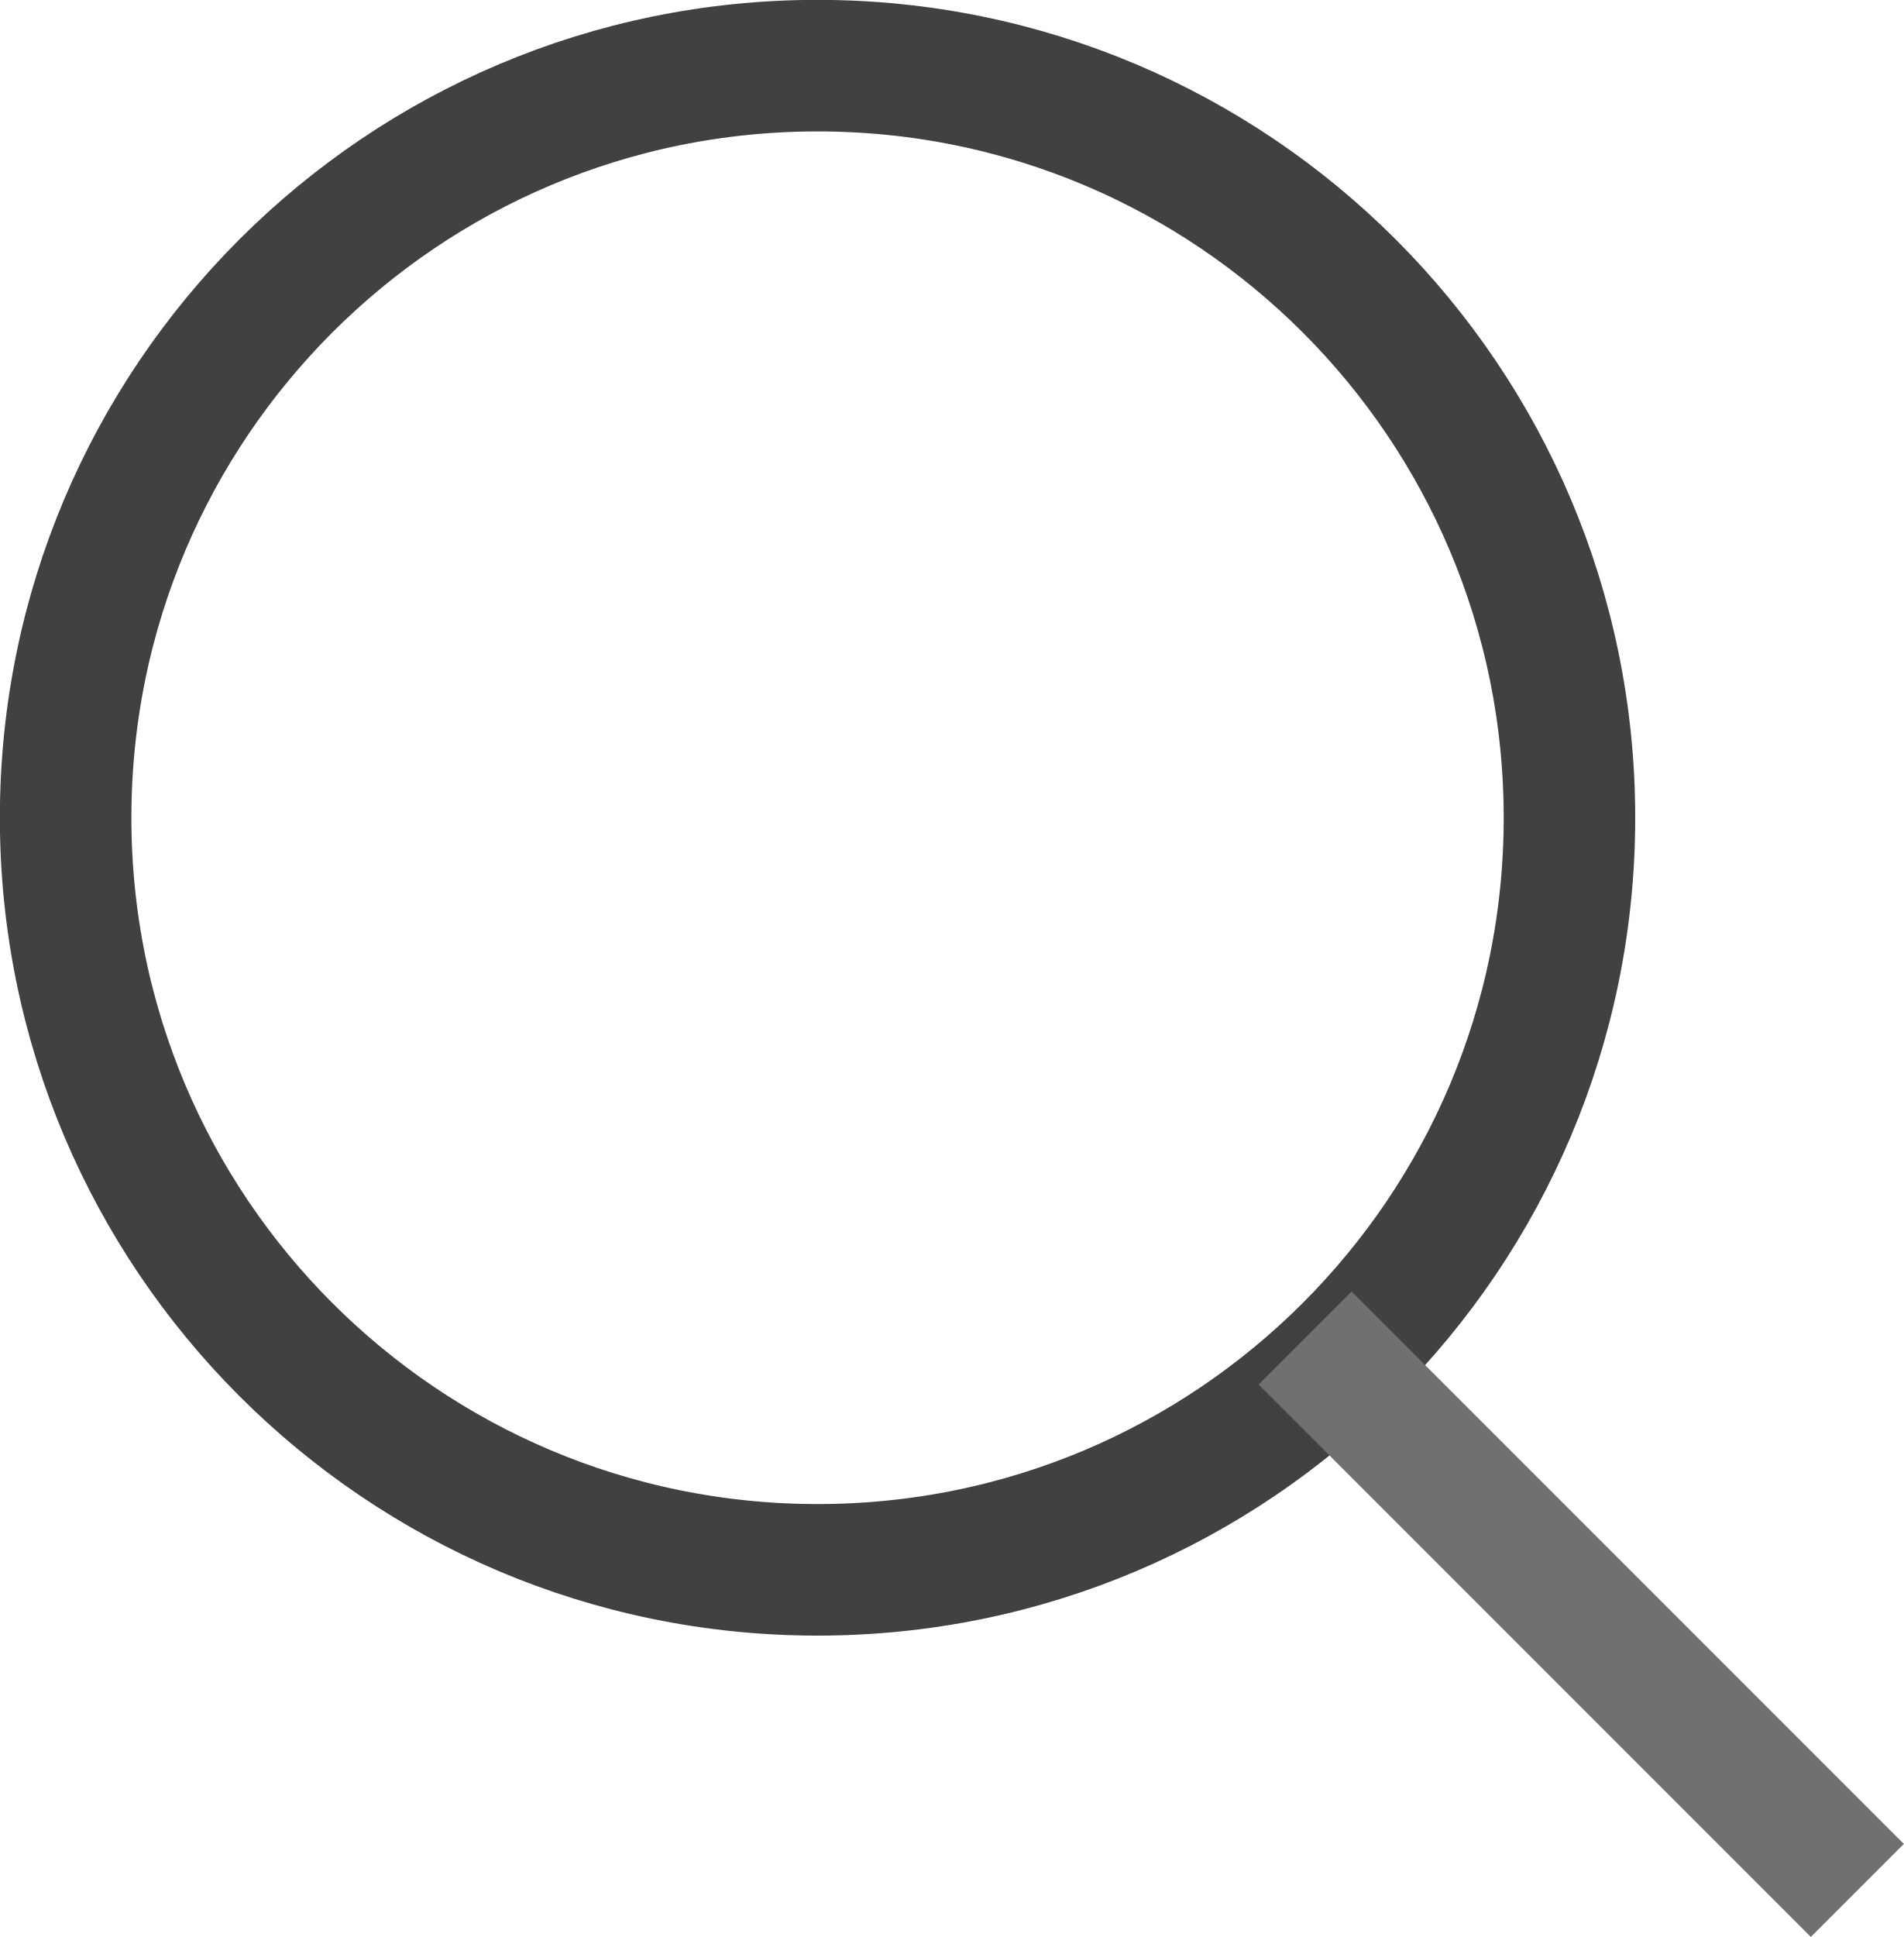
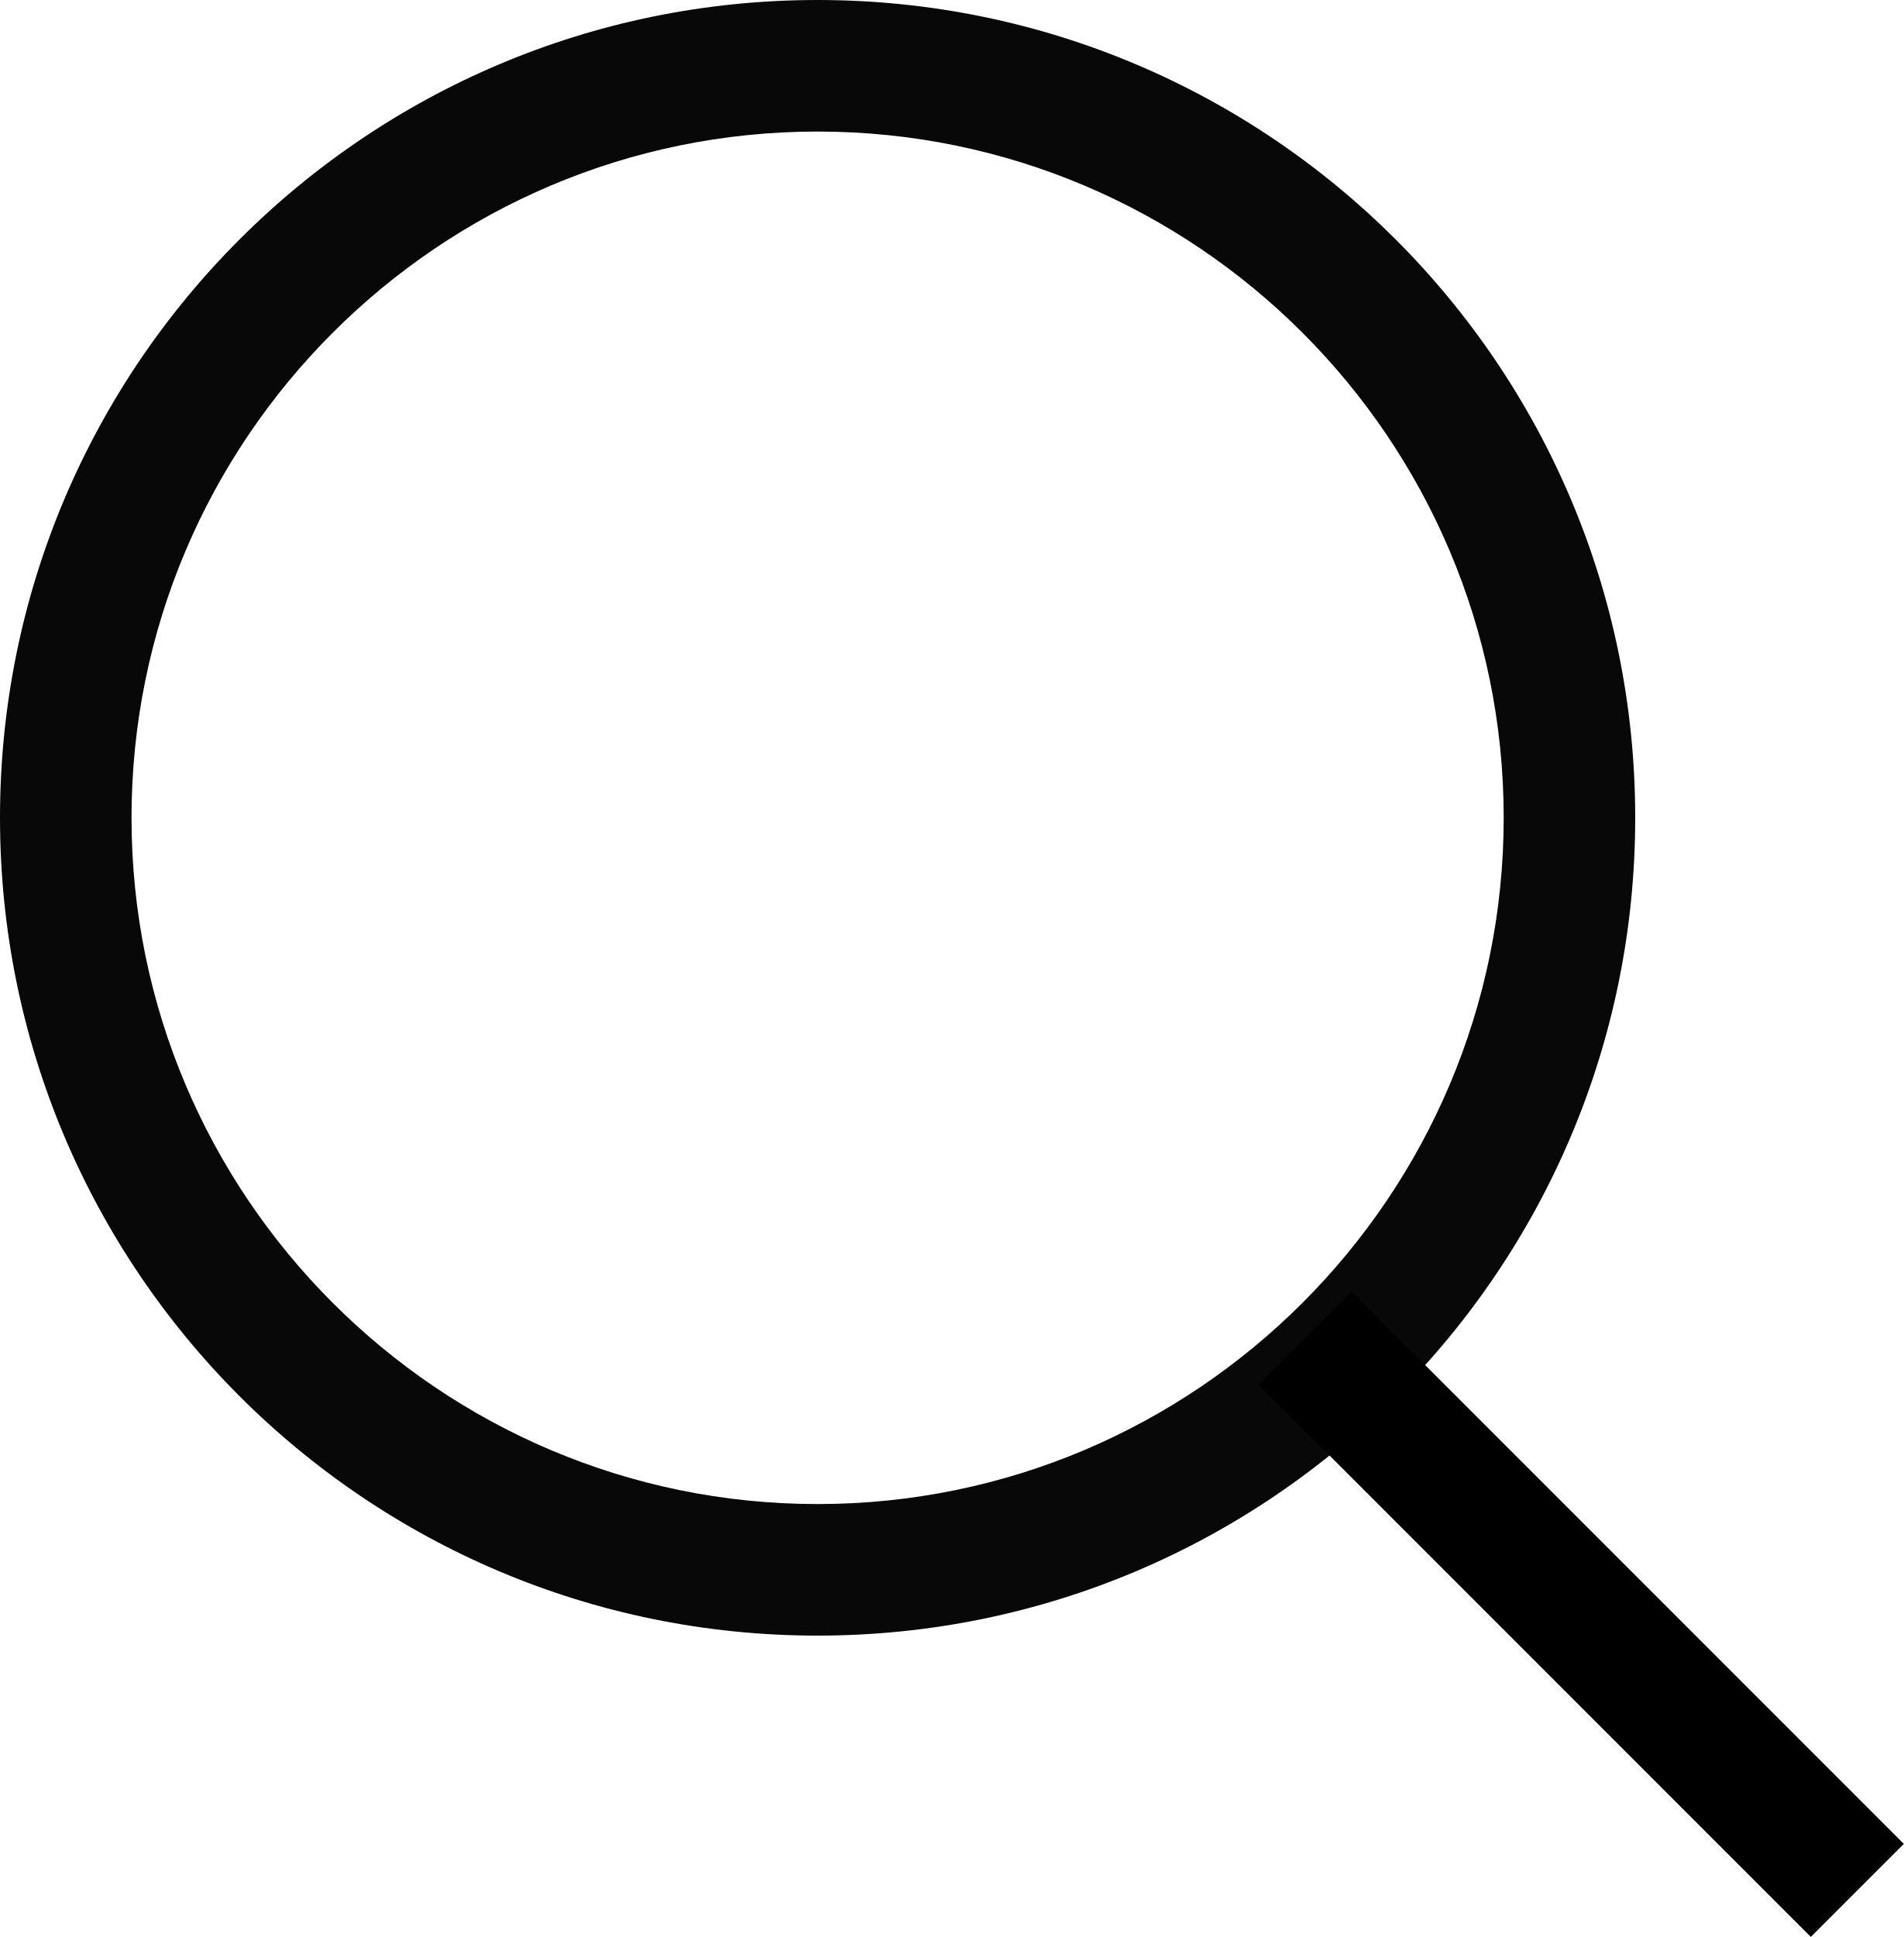
- <svg xmlns="http://www.w3.org/2000/svg" id="Group_6" data-name="Group 6" width="14.476" height="14.724" viewBox="0 0 14.476 14.724">
-   <g id="Ellipse_3" data-name="Ellipse 3" transform="translate(12.433 12.433) rotate(180)" fill="none" stroke="#434040" stroke-width="1">
-     <circle cx="6.217" cy="6.217" r="6.217" stroke="none" />
-     <circle cx="6.217" cy="6.217" r="5.717" fill="none" />
+ <svg xmlns="http://www.w3.org/2000/svg" width="14.476" height="14.724" viewBox="0 0 14.476 14.724">
+   <g id="Group_6" data-name="Group 6" transform="translate(-19.578 -73.303)">
+     <g id="Path_145" data-name="Path 145" transform="translate(32.011 85.736) rotate(180)" fill="none">
+       <path d="M6.217,0A6.217,6.217,0,1,1,0,6.217,6.217,6.217,0,0,1,6.217,0Z" stroke="none" />
+       <path d="M 6.217 1 C 3.34 1 1 3.34 1 6.217 C 1 9.093 3.34 11.433 6.217 11.433 C 9.093 11.433 11.433 9.093 11.433 6.217 C 11.433 3.34 9.093 1 6.217 1 M 6.217 2.86102294921875e-06 C 9.65 2.86102294921875e-06 12.433 2.783 12.433 6.217 C 12.433 9.65 9.65 12.433 6.217 12.433 C 2.783 12.433 2.86102294921875e-06 9.65 2.86102294921875e-06 6.217 C 2.86102294921875e-06 2.783 2.783 2.86102294921875e-06 6.217 2.86102294921875e-06 Z" stroke="none" fill="#090808" />
+     </g>
+     <line id="Line_2" data-name="Line 2" y2="5.938" transform="translate(29.501 83.474) rotate(-45)" fill="none" stroke="#000" stroke-width="1" />
  </g>
-   <line id="Line_2" data-name="Line 2" y2="5.938" transform="translate(9.923 10.171) rotate(-45)" fill="none" stroke="#707070" stroke-width="1" />
</svg>
